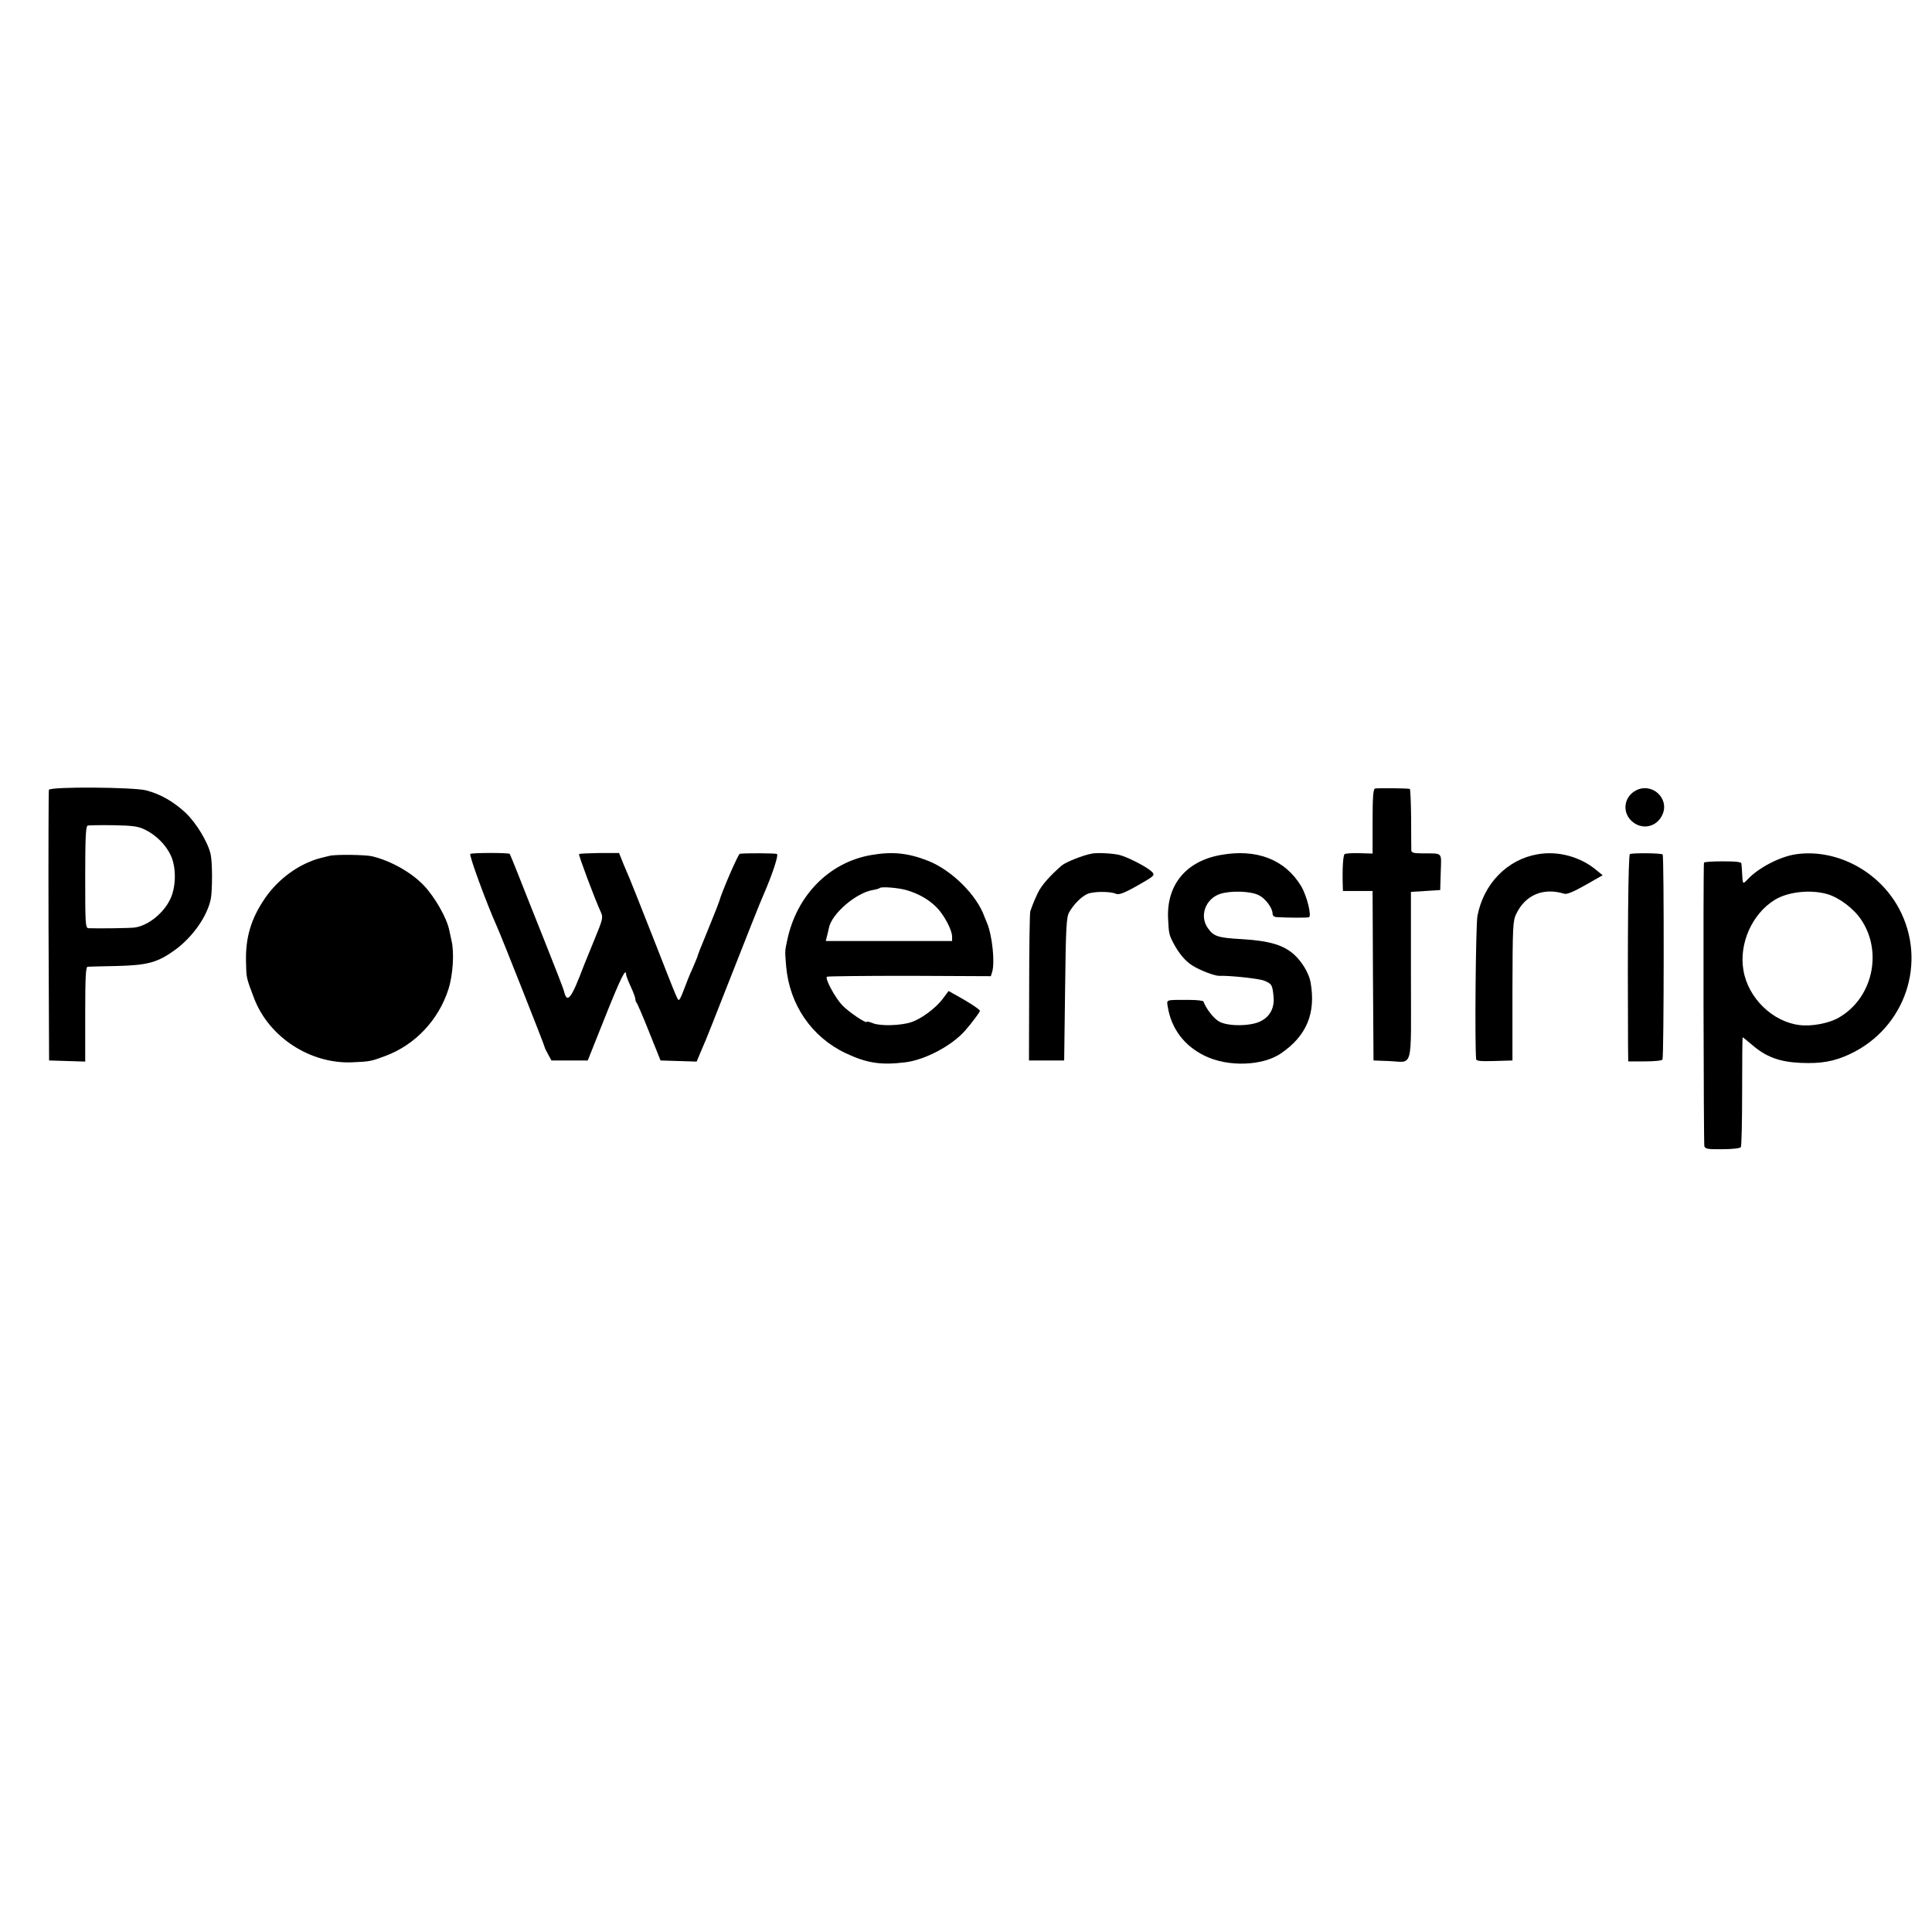
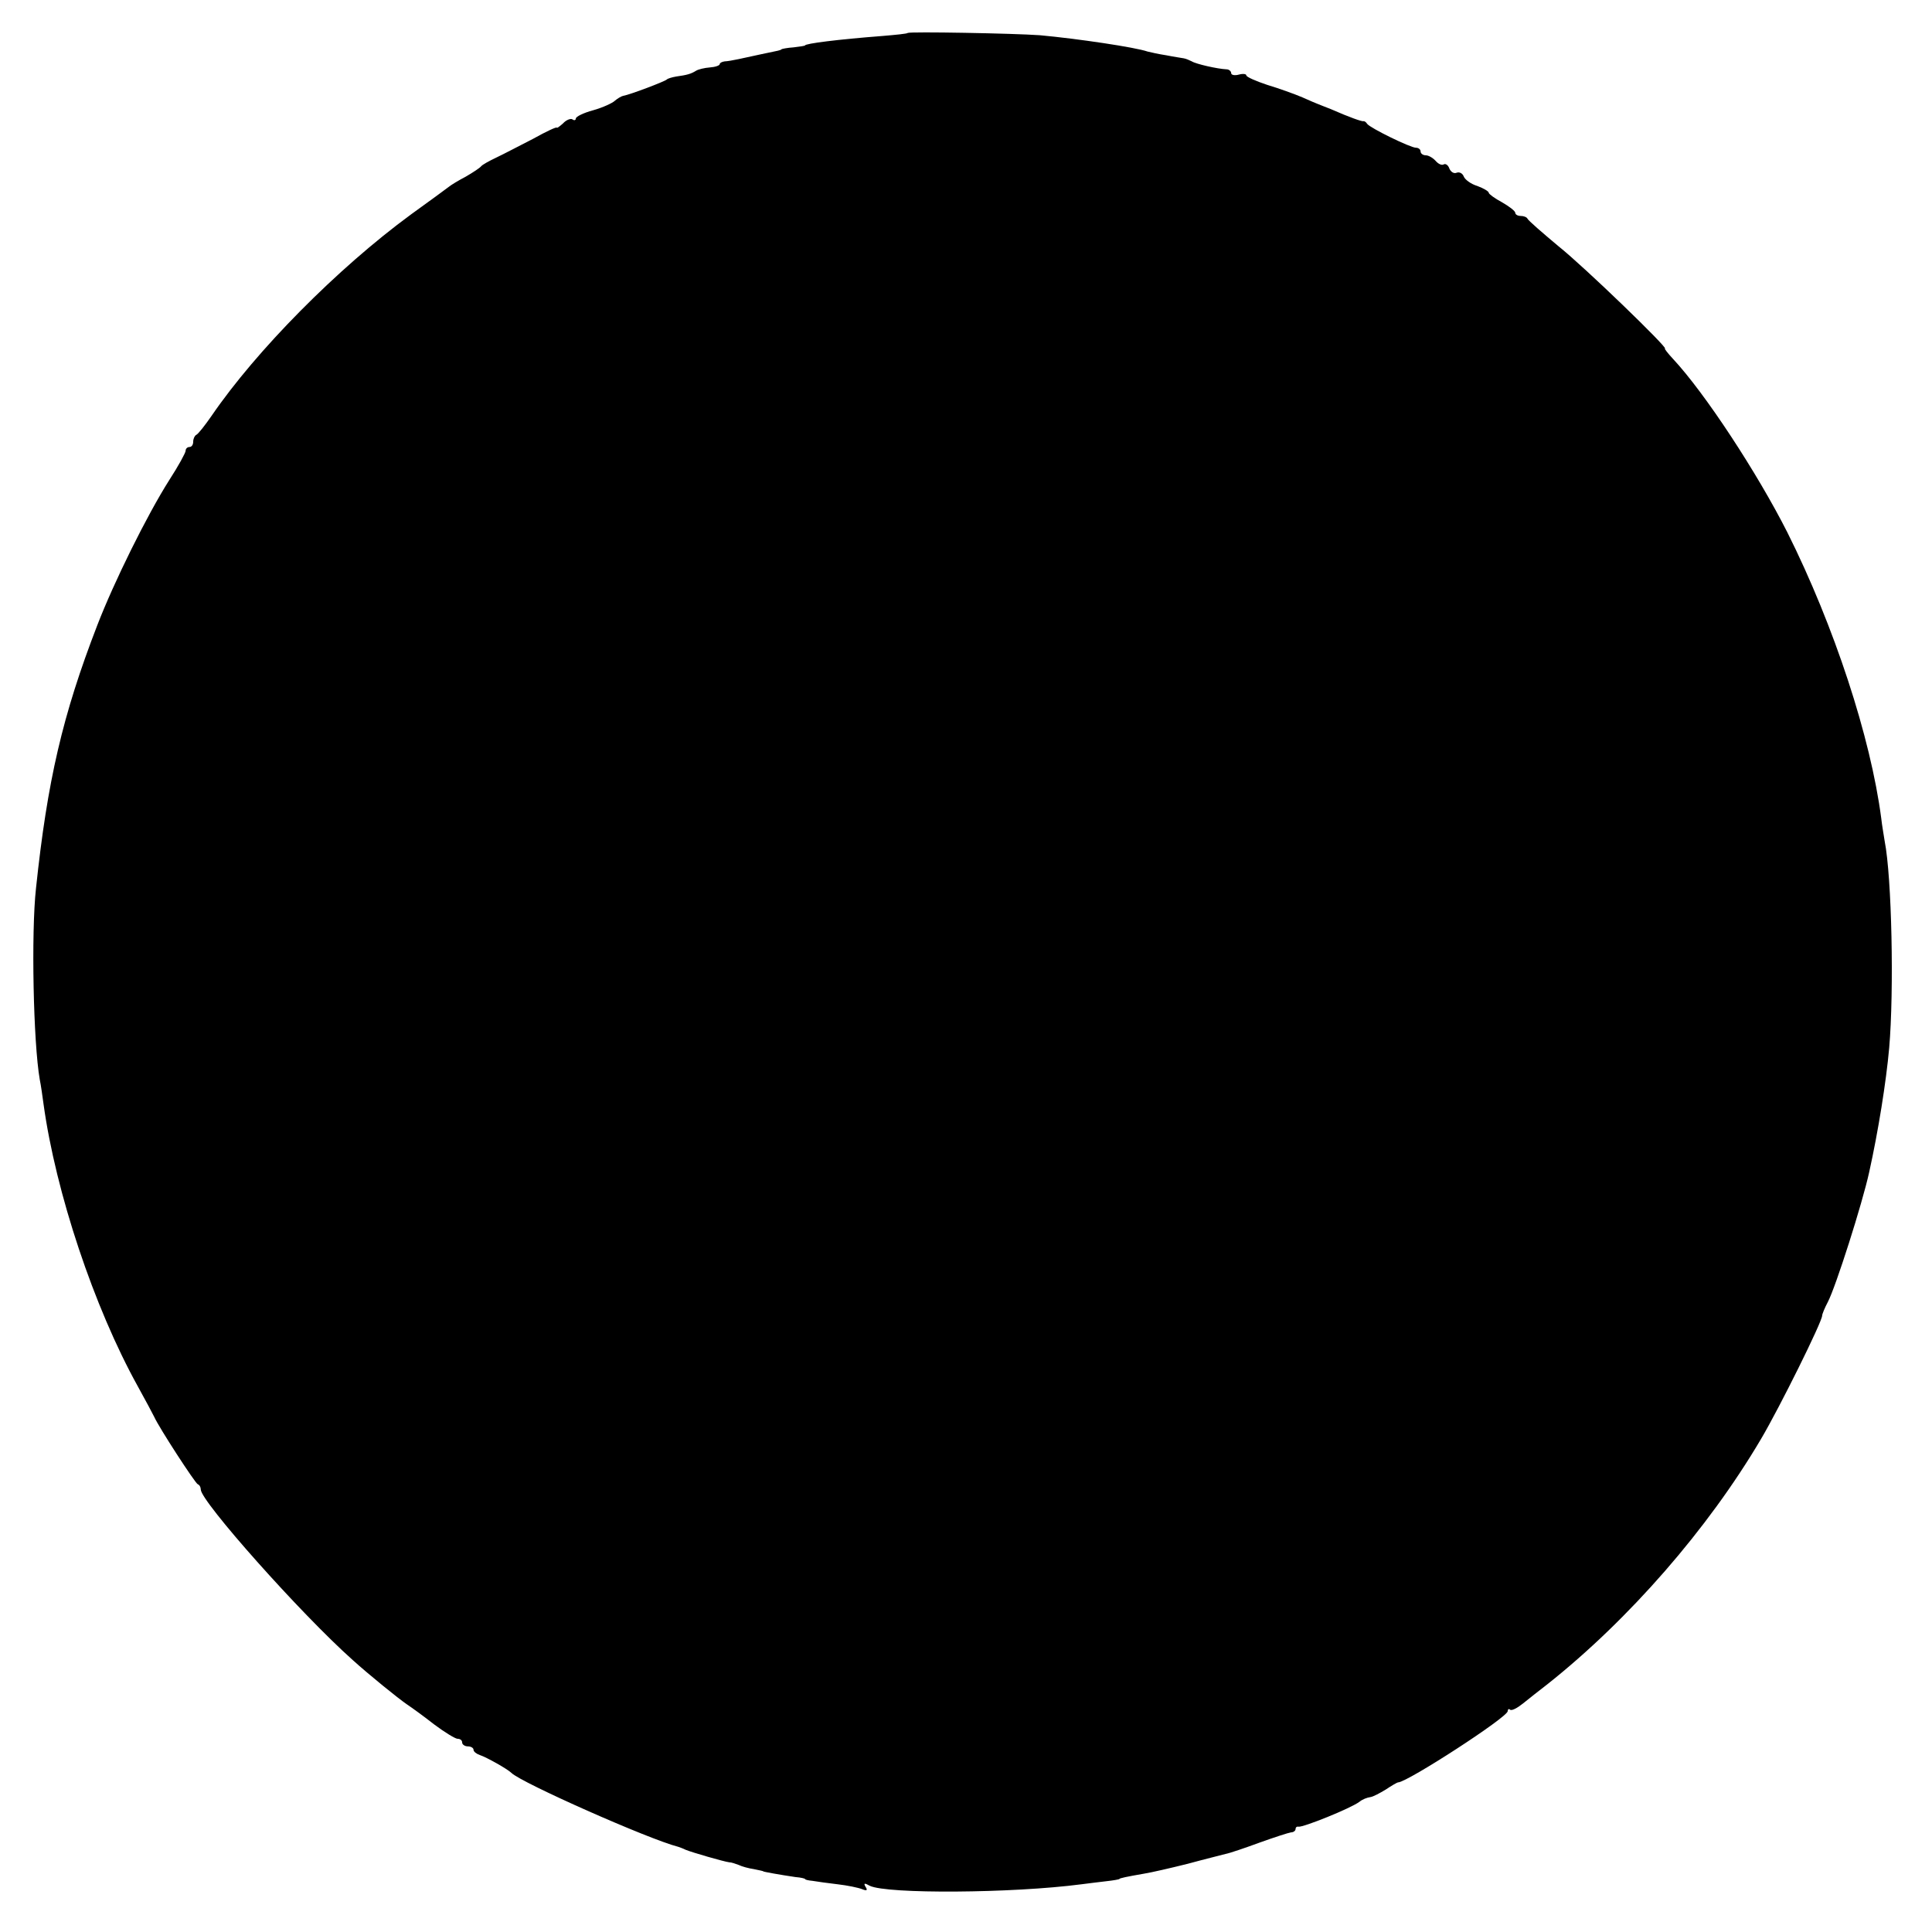
- <svg xmlns="http://www.w3.org/2000/svg" version="1.0" width="1043pt" height="1043pt" viewBox="0 0 1043 1043" preserveAspectRatio="xMidYMid meet">
-   <g transform="translate(0,1043) scale(0.1,-0.1)" fill="#000000" stroke="none">
-     <path d="M264 6166 c-2 -6 -3 -337 -2 -736 l3 -725 98 -3 97 -3 0 256 c0 197 3 255 13 256 6 1 77 2 157 4 168 4 222 19 318 89 94 70 171 180 190 273 9 49 9 198 -1 242 -15 65 -77 168 -135 223 -66 61 -134 100 -212 121 -70 18 -519 21 -526 3z m519 -215 c59 -29 112 -81 139 -139 30 -64 29 -169 -2 -234 -35 -76 -117 -143 -190 -155 -22 -4 -204 -6 -252 -4 -17 1 -18 21 -18 275 0 210 3 275 13 279 6 2 69 3 139 2 106 -2 134 -6 171 -24z" />
-     <path d="M7423 6173 c-10 -4 -13 -48 -13 -178 l0 -173 -71 2 c-38 1 -75 -1 -80 -5 -8 -5 -13 -76 -10 -171 l1 -28 80 0 80 0 2 -457 3 -458 80 -3 c138 -5 122 -63 122 460 l0 453 79 5 79 5 3 98 c3 110 14 99 -100 100 -46 0 -58 4 -59 16 0 9 -1 87 -1 174 -1 86 -4 158 -7 158 -16 4 -178 5 -188 2z" />
-     <path d="M8834 6164 c-65 -32 -79 -114 -28 -164 55 -54 140 -37 170 35 36 86 -57 171 -142 129z" />
-     <path d="M2539 5820 c-8 -6 87 -266 145 -395 24 -53 256 -640 256 -647 0 -4 9 -22 19 -40 l18 -33 98 0 98 0 95 238 c83 208 112 266 112 226 0 -5 11 -35 25 -65 14 -30 25 -60 25 -68 0 -7 3 -16 7 -20 4 -4 35 -76 68 -159 l61 -152 97 -3 98 -3 20 48 c11 26 24 57 29 68 5 11 52 130 105 265 113 288 192 487 205 515 50 115 85 221 74 225 -11 4 -160 5 -200 1 -9 -1 -99 -210 -111 -256 -1 -5 -24 -64 -51 -130 -61 -148 -64 -158 -67 -170 -2 -5 -14 -35 -27 -65 -14 -30 -33 -77 -43 -105 -10 -27 -21 -54 -26 -59 -10 -11 0 -33 -144 334 -64 162 -120 304 -125 315 -5 11 -20 47 -34 80 l-24 60 -106 0 c-58 -1 -107 -3 -110 -6 -4 -4 82 -235 118 -314 13 -29 10 -38 -36 -150 -27 -66 -52 -127 -55 -135 -69 -183 -91 -211 -108 -142 -3 14 -52 139 -107 277 -55 137 -118 297 -141 355 -23 58 -43 107 -45 110 -5 7 -201 7 -213 0z" />
-     <path d="M4703 5814 c-226 -39 -402 -217 -453 -459 -13 -61 -13 -55 -6 -141 18 -208 138 -383 322 -470 115 -54 191 -65 321 -49 107 13 252 90 323 171 37 42 80 100 80 107 0 7 -55 44 -126 83 l-43 24 -33 -44 c-38 -50 -116 -108 -171 -125 -55 -18 -166 -21 -204 -5 -18 7 -33 11 -33 8 0 -14 -99 53 -134 90 -38 41 -93 142 -82 153 3 3 203 5 445 5 l440 -2 7 22 c16 51 1 196 -27 264 -7 16 -13 31 -14 34 -41 117 -176 252 -305 303 -107 42 -192 51 -307 31z m193 -190 c63 -19 115 -48 158 -90 41 -40 86 -124 86 -161 l0 -23 -341 0 -341 0 7 28 c4 15 8 34 10 43 15 76 145 188 236 204 18 3 36 8 38 11 9 9 104 1 147 -12z" />
-     <path d="M5895 5822 c-52 -10 -141 -46 -164 -65 -65 -57 -108 -106 -128 -147 -19 -41 -26 -57 -41 -100 -3 -8 -6 -193 -6 -410 l-1 -395 95 0 95 0 5 385 c4 336 7 389 22 415 23 41 63 82 96 98 29 15 125 16 156 2 18 -8 50 5 146 61 66 38 68 42 40 65 -37 29 -130 75 -169 84 -41 9 -118 12 -146 7z" />
-     <path d="M6588 5814 c-186 -34 -291 -162 -282 -344 4 -79 5 -86 28 -130 30 -57 65 -99 104 -123 41 -26 119 -55 142 -55 61 2 217 -15 244 -26 42 -17 45 -23 51 -83 7 -61 -17 -110 -69 -136 -54 -28 -179 -29 -226 -1 -29 17 -69 69 -83 107 -1 5 -36 9 -77 9 -129 0 -122 3 -116 -36 19 -119 89 -212 200 -266 125 -61 311 -55 411 13 139 95 190 217 160 385 -8 47 -48 113 -90 150 -58 51 -133 73 -280 82 -130 7 -153 15 -184 59 -47 65 -14 158 65 185 58 19 168 16 212 -8 35 -18 72 -69 72 -98 0 -11 8 -18 20 -19 66 -4 167 -4 176 -1 17 5 -11 116 -41 167 -87 145 -241 205 -437 169z" />
-     <path d="M8300 5818 c-163 -28 -291 -159 -324 -333 -9 -47 -15 -683 -7 -773 1 -10 25 -12 98 -10 l98 3 0 375 c1 346 2 378 20 415 49 104 147 145 260 110 14 -4 49 10 114 47 l93 53 -33 27 c-87 73 -208 106 -319 86z" />
-     <path d="M8799 5819 c-9 -5 -13 -457 -10 -1026 l1 -93 89 0 c51 0 93 4 96 10 8 13 9 1100 1 1107 -7 8 -166 9 -177 2z" />
-     <path d="M9694 5818 c-87 -13 -203 -74 -261 -137 -25 -26 -25 -26 -28 34 -1 22 -3 46 -4 53 -1 9 -28 12 -101 12 -55 0 -100 -3 -101 -7 -5 -40 -2 -1518 2 -1531 6 -15 20 -17 99 -16 54 0 94 5 98 11 4 6 7 142 7 302 0 160 1 291 3 291 2 0 25 -19 51 -41 75 -65 148 -92 262 -97 112 -5 182 8 267 48 299 141 418 497 264 785 -109 204 -341 325 -558 293z m171 -215 c65 -19 144 -79 184 -140 116 -175 59 -422 -121 -526 -52 -31 -146 -49 -212 -41 -146 17 -279 146 -304 296 -25 144 47 305 169 380 71 44 194 57 284 31z" />
-     <path d="M1780 5810 c-66 -16 -75 -18 -115 -35 -91 -39 -177 -110 -235 -195 -74 -108 -104 -209 -102 -335 2 -97 0 -89 44 -205 80 -209 302 -354 528 -345 98 4 105 6 182 35 160 60 286 194 339 360 24 75 32 195 17 260 -5 25 -11 52 -13 60 -14 66 -77 177 -138 241 -66 69 -177 132 -277 156 -35 9 -198 11 -230 3z" />
+ <svg xmlns="http://www.w3.org/2000/svg" version="1.0" width="510pt" height="510pt" viewBox="0 0 510 510" preserveAspectRatio="xMidYMid meet">
+   <g transform="translate(0,510) scale(0.1,-0.1)" fill="#000000" stroke="none">
+     <path d="M2396 5013 c-1 -2 -31 -5 -67 -8 -117 -9 -204 -20 -204 -25 0 -1 -13 -3 -30 -5 -16 -1 -31 -4 -32 -5 -3 -3 -5 -3 -53 -13 -19 -4 -46 -10 -60 -13 -14 -3 -31 -6 -37 -6 -7 -1 -13 -4 -13 -7 0 -4 -12 -8 -26 -9 -14 -1 -31 -5 -37 -9 -13 -8 -23 -11 -52 -15 -11 -2 -22 -5 -25 -8 -5 -5 -97 -40 -115 -43 -5 -1 -15 -7 -22 -13 -6 -6 -32 -18 -57 -25 -26 -7 -46 -17 -46 -22 0 -4 -4 -6 -9 -2 -5 3 -17 -2 -25 -11 -9 -8 -16 -13 -16 -11 0 3 -28 -10 -62 -29 -35 -18 -79 -41 -98 -50 -19 -9 -37 -19 -40 -23 -3 -4 -21 -16 -40 -27 -19 -10 -39 -22 -45 -27 -5 -4 -50 -37 -100 -73 -195 -143 -409 -360 -526 -531 -18 -26 -36 -49 -41 -51 -4 -2 -8 -10 -8 -18 0 -8 -4 -14 -10 -14 -5 0 -10 -4 -10 -10 0 -5 -19 -40 -43 -77 -59 -93 -146 -269 -190 -383 -92 -238 -132 -411 -162 -695 -13 -117 -7 -408 10 -505 3 -14 7 -43 10 -65 32 -232 133 -536 249 -745 20 -36 39 -72 43 -80 13 -29 108 -175 115 -178 5 -2 8 -8 8 -14 0 -31 264 -328 401 -450 43 -39 121 -102 143 -117 12 -8 44 -31 72 -53 28 -21 56 -38 62 -38 7 0 12 -4 12 -10 0 -5 7 -10 15 -10 8 0 15 -4 15 -9 0 -5 8 -11 17 -14 18 -6 73 -37 83 -47 26 -26 362 -175 440 -195 3 -1 12 -4 20 -8 17 -7 100 -31 115 -33 6 0 17 -4 25 -7 8 -4 26 -9 40 -11 14 -3 25 -5 25 -6 0 -1 44 -9 85 -15 14 -1 25 -4 25 -5 0 -2 9 -4 20 -5 11 -2 41 -6 66 -9 26 -3 55 -9 65 -13 12 -5 15 -3 9 6 -6 10 -3 11 11 3 45 -22 376 -20 559 4 17 2 46 6 65 8 19 2 35 5 35 6 0 2 19 6 65 14 19 3 71 15 115 26 44 12 89 23 100 26 11 2 52 16 90 30 39 14 76 26 83 27 6 0 12 4 12 9 0 4 3 7 8 6 12 -2 137 48 161 66 7 6 20 11 28 12 8 1 26 11 41 20 15 10 30 19 33 19 25 1 289 172 289 188 0 5 3 7 6 4 4 -4 19 4 34 16 15 12 45 36 66 52 214 170 422 408 563 647 49 83 161 309 161 325 0 4 7 21 15 36 21 40 91 260 109 342 24 108 45 239 53 329 13 150 7 450 -12 546 -2 14 -7 41 -9 60 -28 214 -124 507 -248 755 -79 156 -217 367 -302 458 -14 15 -23 27 -21 27 10 0 -212 215 -281 270 -43 36 -80 68 -82 73 -2 4 -10 7 -18 7 -8 0 -14 4 -14 8 0 5 -16 17 -35 28 -19 10 -35 22 -35 25 0 4 -14 12 -30 18 -17 5 -33 17 -36 25 -3 8 -11 13 -19 10 -7 -3 -15 2 -19 11 -3 9 -10 14 -15 11 -5 -3 -14 1 -21 9 -7 8 -19 15 -26 15 -8 0 -14 5 -14 10 0 6 -6 10 -12 10 -15 0 -121 52 -129 63 -3 5 -8 8 -10 7 -4 -1 -36 10 -86 32 -16 6 -30 12 -33 13 -3 1 -22 9 -42 18 -21 9 -63 24 -93 33 -30 10 -55 21 -55 25 0 4 -9 5 -20 2 -11 -3 -20 -1 -20 4 0 5 -6 10 -12 10 -24 1 -81 14 -92 21 -6 3 -15 7 -21 8 -5 1 -26 4 -46 8 -20 3 -42 8 -50 10 -31 11 -185 34 -284 43 -69 5 -344 10 -349 6z" />
  </g>
</svg>
